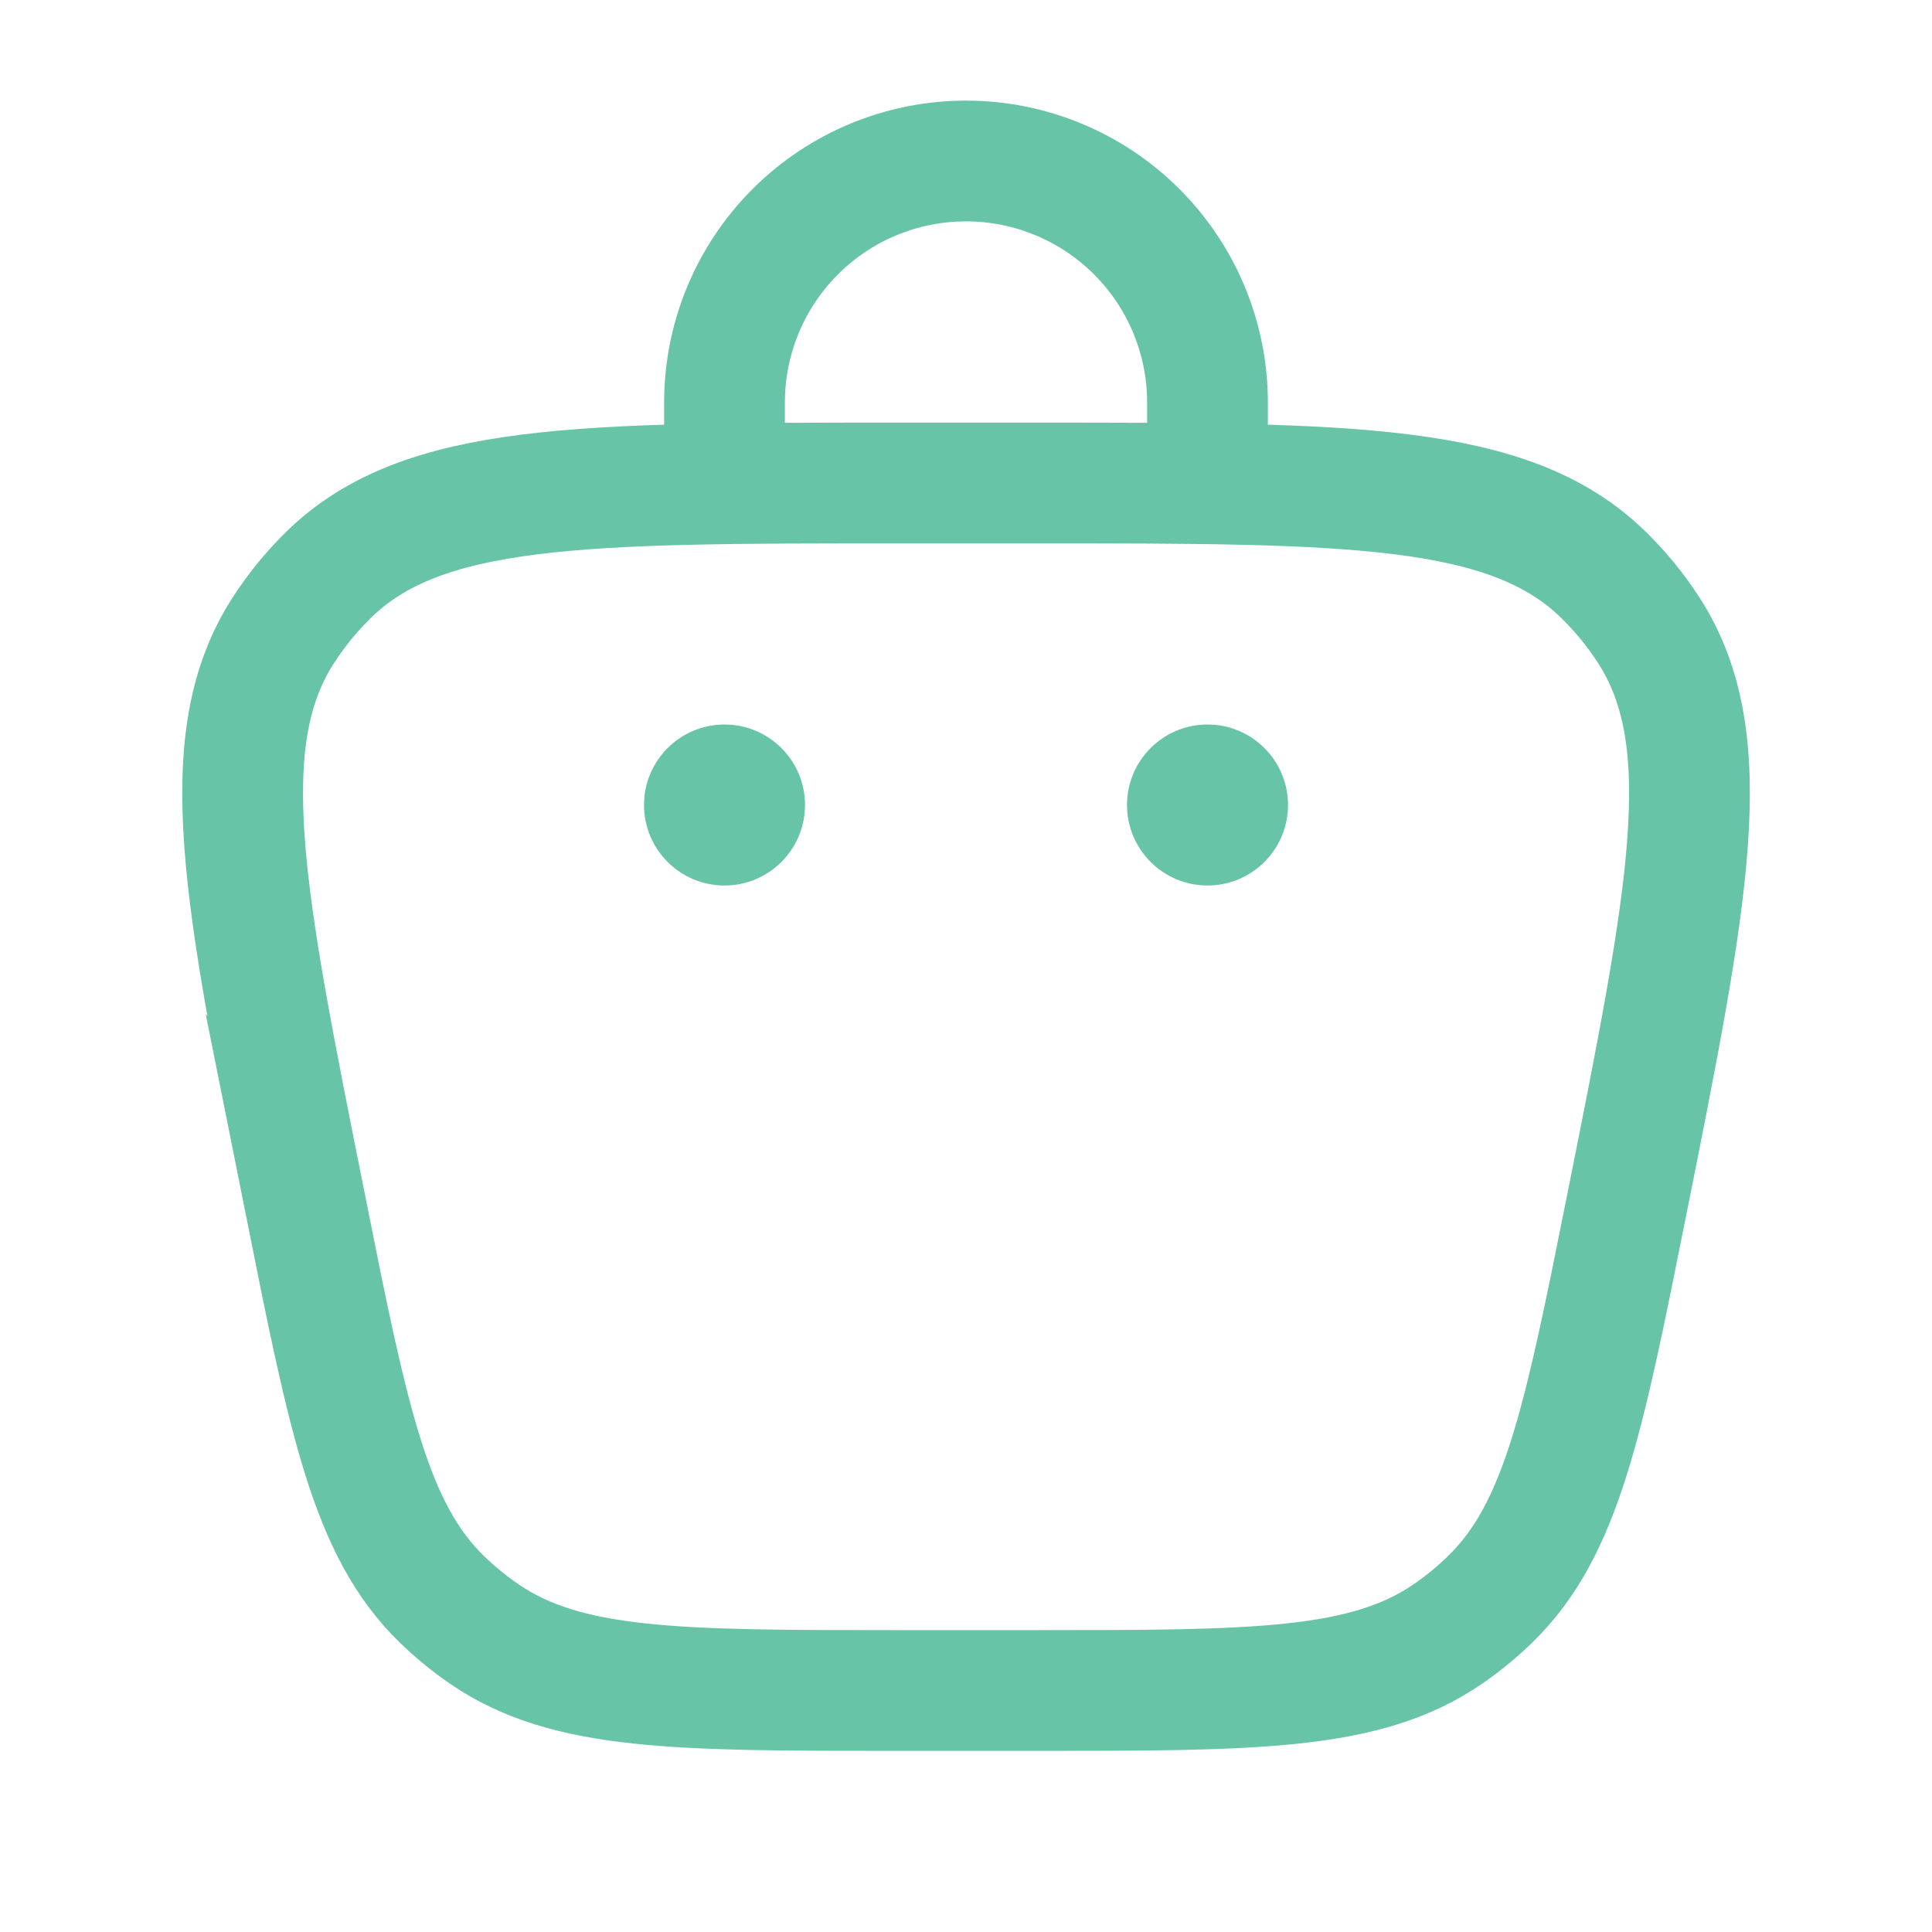
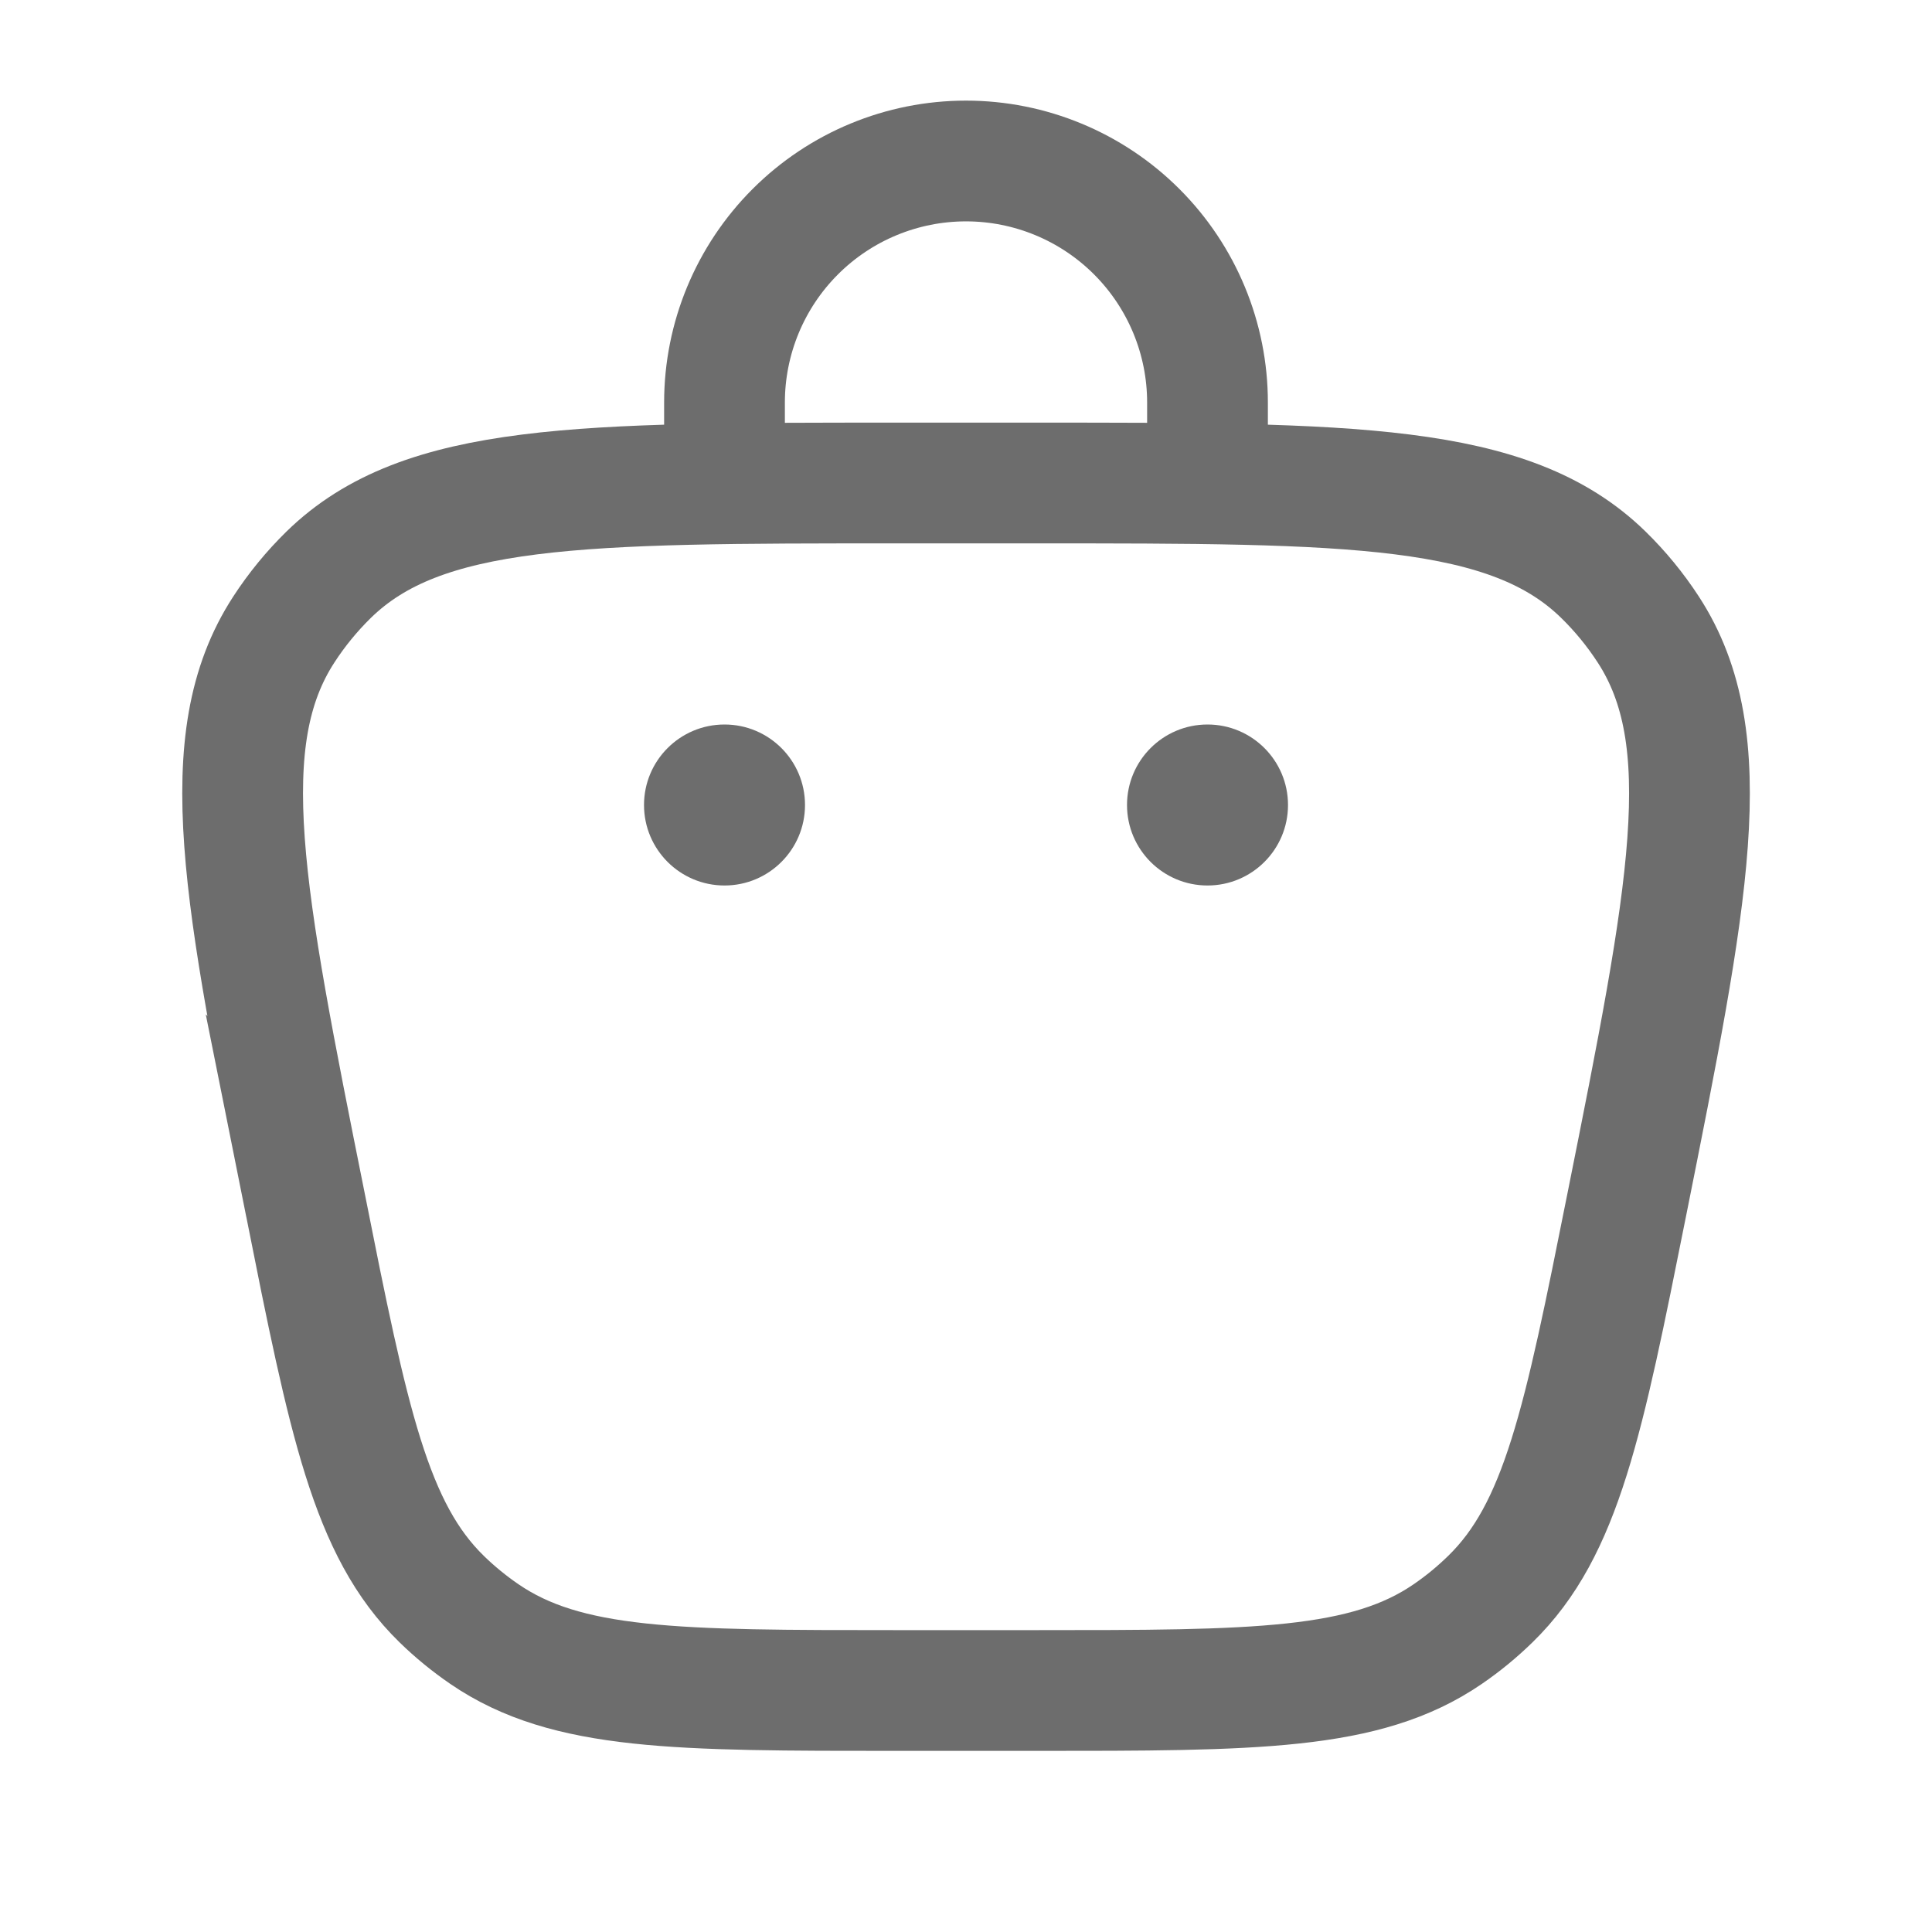
<svg xmlns="http://www.w3.org/2000/svg" width="100" height="100" viewBox="0 0 100 100" fill="none">
-   <path d="M15.809 62.375C18.046 73.571 19.167 79.167 22.863 82.771C23.546 83.438 24.288 84.042 25.071 84.579C29.334 87.5 35.042 87.5 46.459 87.5H53.554C64.967 87.5 70.671 87.5 74.93 84.583C75.721 84.042 76.459 83.433 77.138 82.771C80.838 79.167 81.959 73.571 84.196 62.379C87.409 46.312 89.017 38.279 85.317 32.587C84.647 31.556 83.864 30.601 82.984 29.742C78.125 25 69.938 25 53.554 25H46.459C30.067 25 21.875 25 17.017 29.742C16.138 30.602 15.357 31.556 14.688 32.587C10.988 38.279 12.596 46.312 15.813 62.379L15.809 62.375Z" stroke="#67C4A7" stroke-width="6.25" />
-   <path d="M62.501 45.833C64.802 45.833 66.667 43.968 66.667 41.667C66.667 39.365 64.802 37.5 62.501 37.5C60.2 37.5 58.334 39.365 58.334 41.667C58.334 43.968 60.2 45.833 62.501 45.833Z" fill="#67C4A7" />
-   <path d="M37.501 45.833C39.802 45.833 41.667 43.968 41.667 41.667C41.667 39.365 39.802 37.5 37.501 37.5C35.2 37.5 33.334 39.365 33.334 41.667C33.334 43.968 35.2 45.833 37.501 45.833Z" fill="#67C4A7" />
-   <path d="M37.5 25V20.833C37.5 17.518 38.817 14.339 41.161 11.995C43.505 9.65 46.685 8.333 50 8.333C53.315 8.333 56.495 9.65 58.839 11.995C61.183 14.339 62.5 17.518 62.5 20.833V25" stroke="#67C4A7" stroke-width="6.25" stroke-linecap="round" />
+   <path d="M15.809 62.375C18.046 73.571 19.167 79.167 22.863 82.771C23.546 83.438 24.288 84.042 25.071 84.579C29.334 87.5 35.042 87.5 46.459 87.5H53.554C64.967 87.5 70.671 87.5 74.93 84.583C75.721 84.042 76.459 83.433 77.138 82.771C80.838 79.167 81.959 73.571 84.196 62.379C87.409 46.312 89.017 38.279 85.317 32.587C84.647 31.556 83.864 30.601 82.984 29.742C78.125 25 69.938 25 53.554 25H46.459C30.067 25 21.875 25 17.017 29.742C16.138 30.602 15.357 31.556 14.688 32.587C10.988 38.279 12.596 46.312 15.813 62.379L15.809 62.375Z" stroke="#6D6D6D" stroke-width="6.25" />
+   <path d="M62.501 45.833C64.802 45.833 66.667 43.968 66.667 41.667C66.667 39.365 64.802 37.5 62.501 37.5C60.2 37.5 58.334 39.365 58.334 41.667C58.334 43.968 60.2 45.833 62.501 45.833Z" fill="#6D6D6D" />
+   <path d="M37.501 45.833C39.802 45.833 41.667 43.968 41.667 41.667C41.667 39.365 39.802 37.5 37.501 37.5C35.2 37.5 33.334 39.365 33.334 41.667C33.334 43.968 35.2 45.833 37.501 45.833Z" fill="#6D6D6D" />
+   <path d="M37.5 25V20.833C37.5 17.518 38.817 14.339 41.161 11.995C43.505 9.65 46.685 8.333 50 8.333C53.315 8.333 56.495 9.65 58.839 11.995C61.183 14.339 62.5 17.518 62.5 20.833V25" stroke="#6D6D6D" stroke-width="6.25" stroke-linecap="round" />
</svg>
